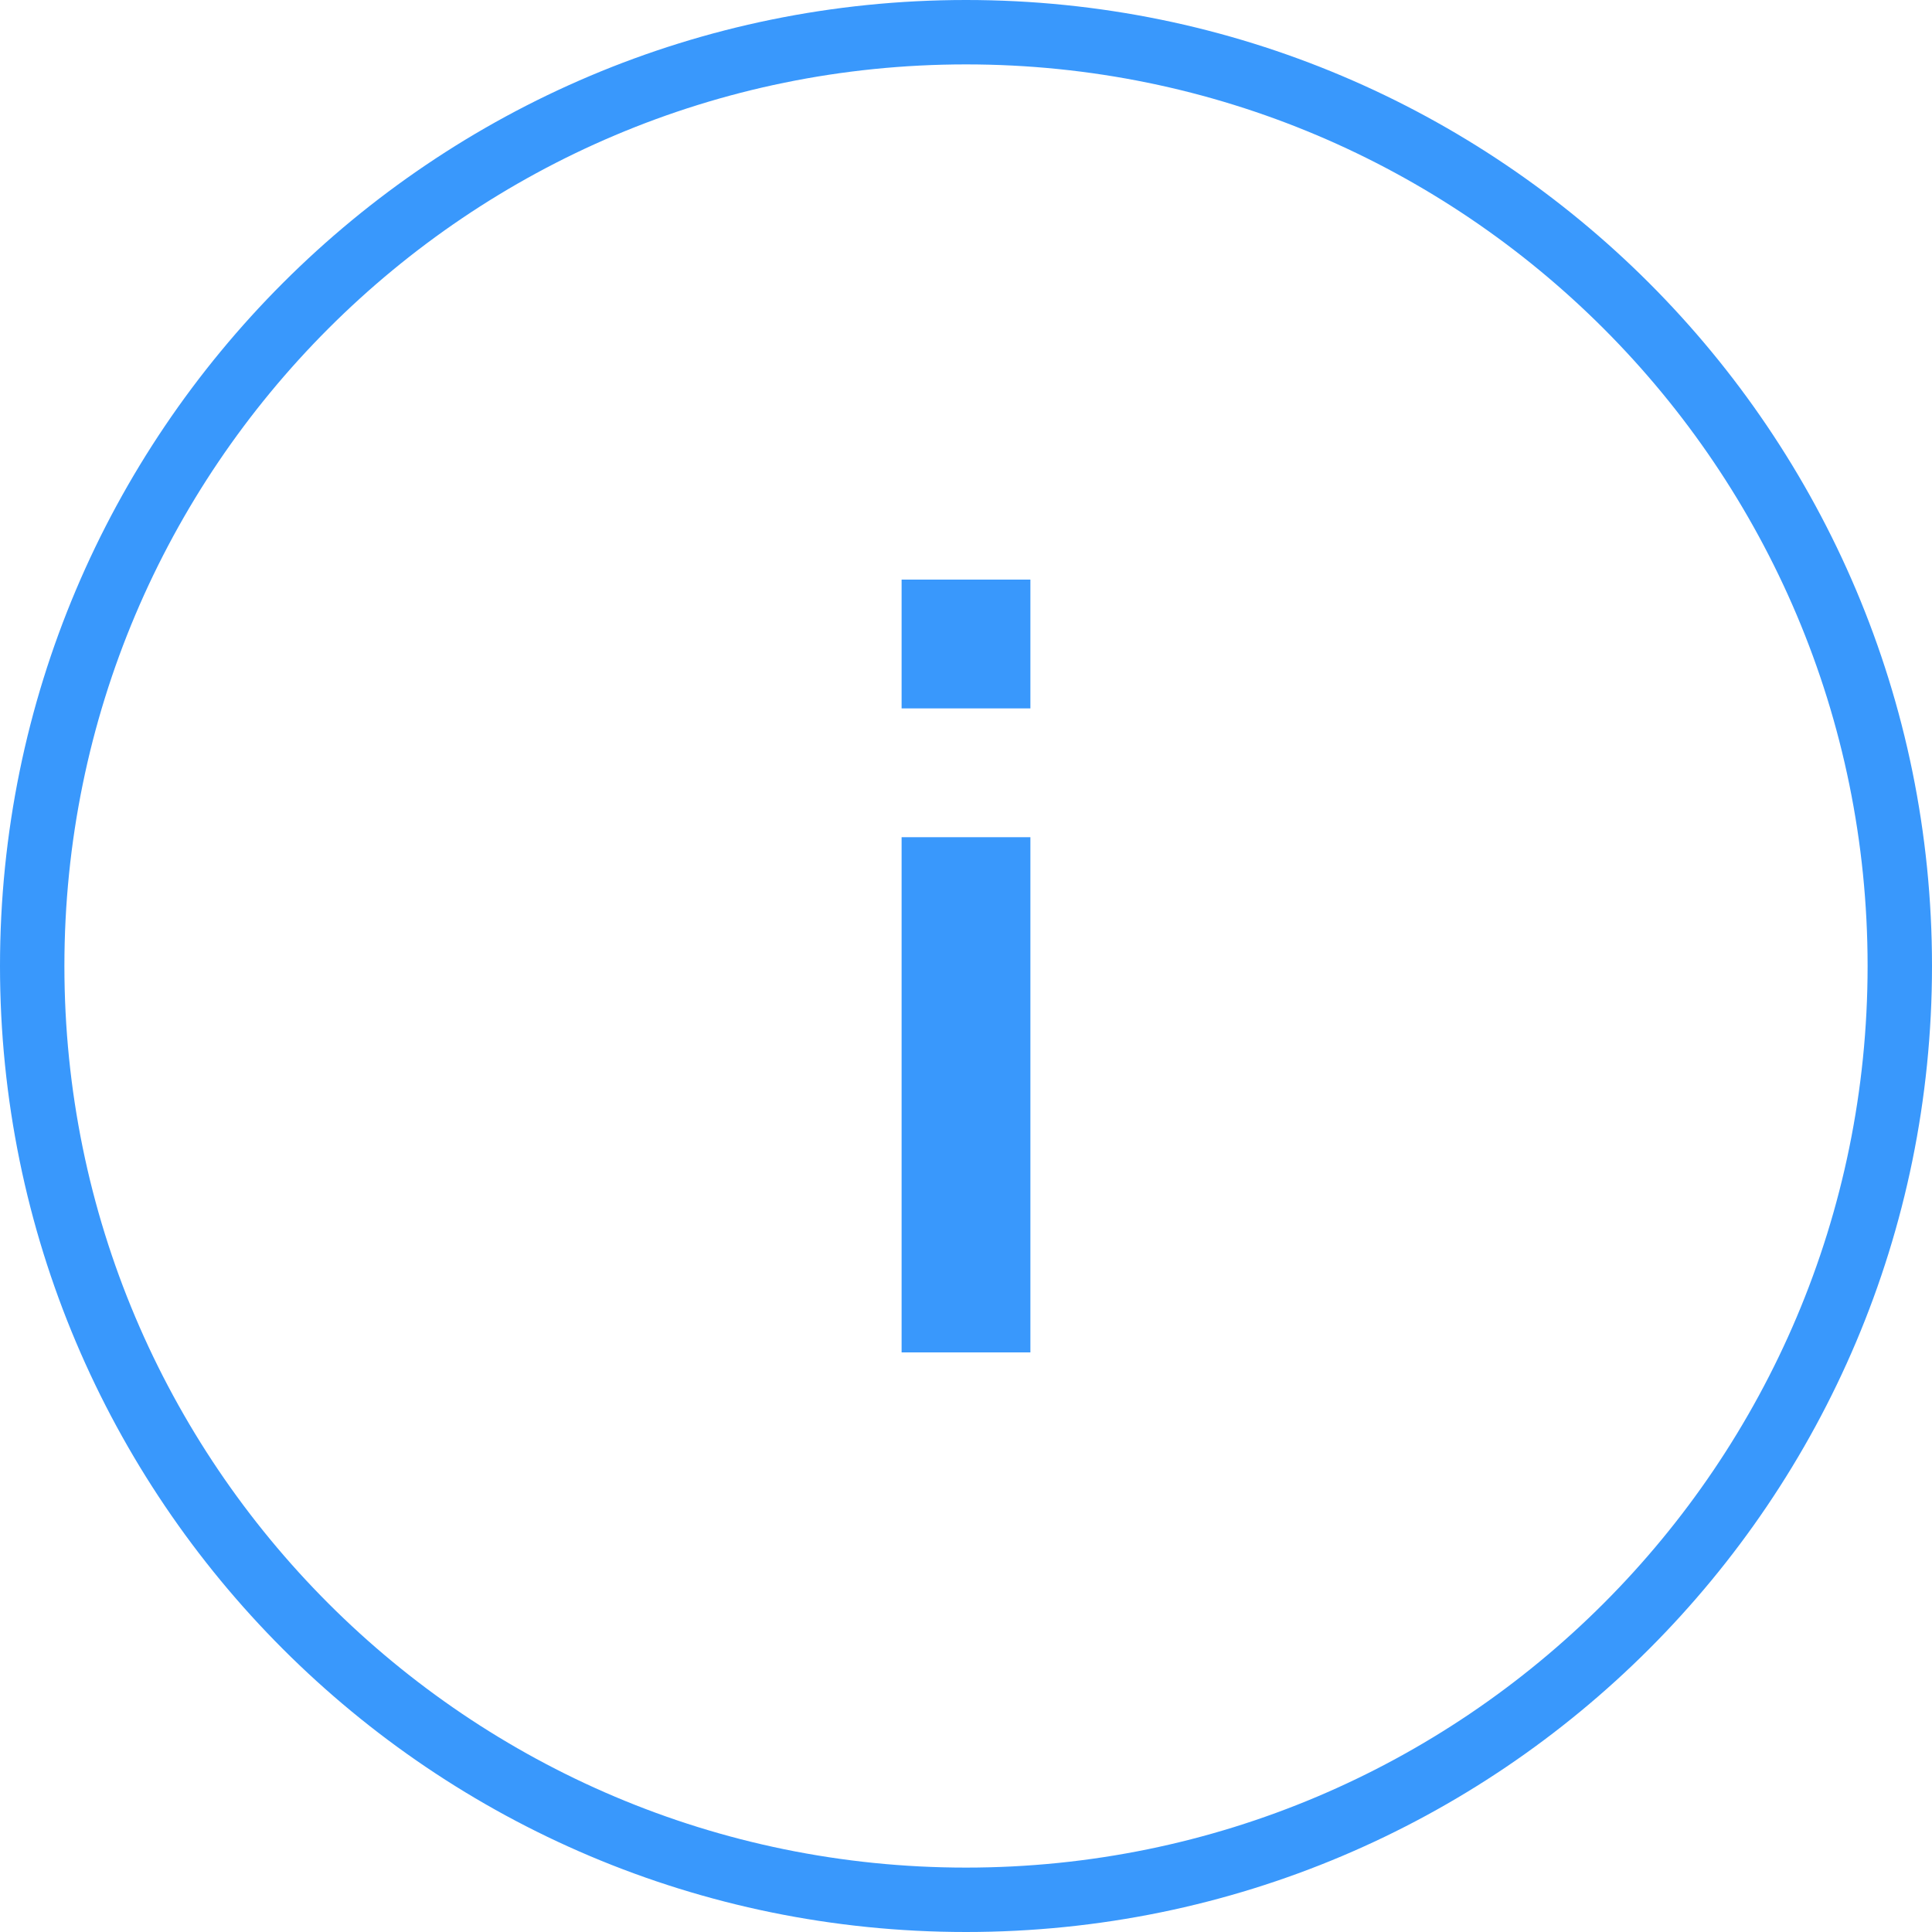
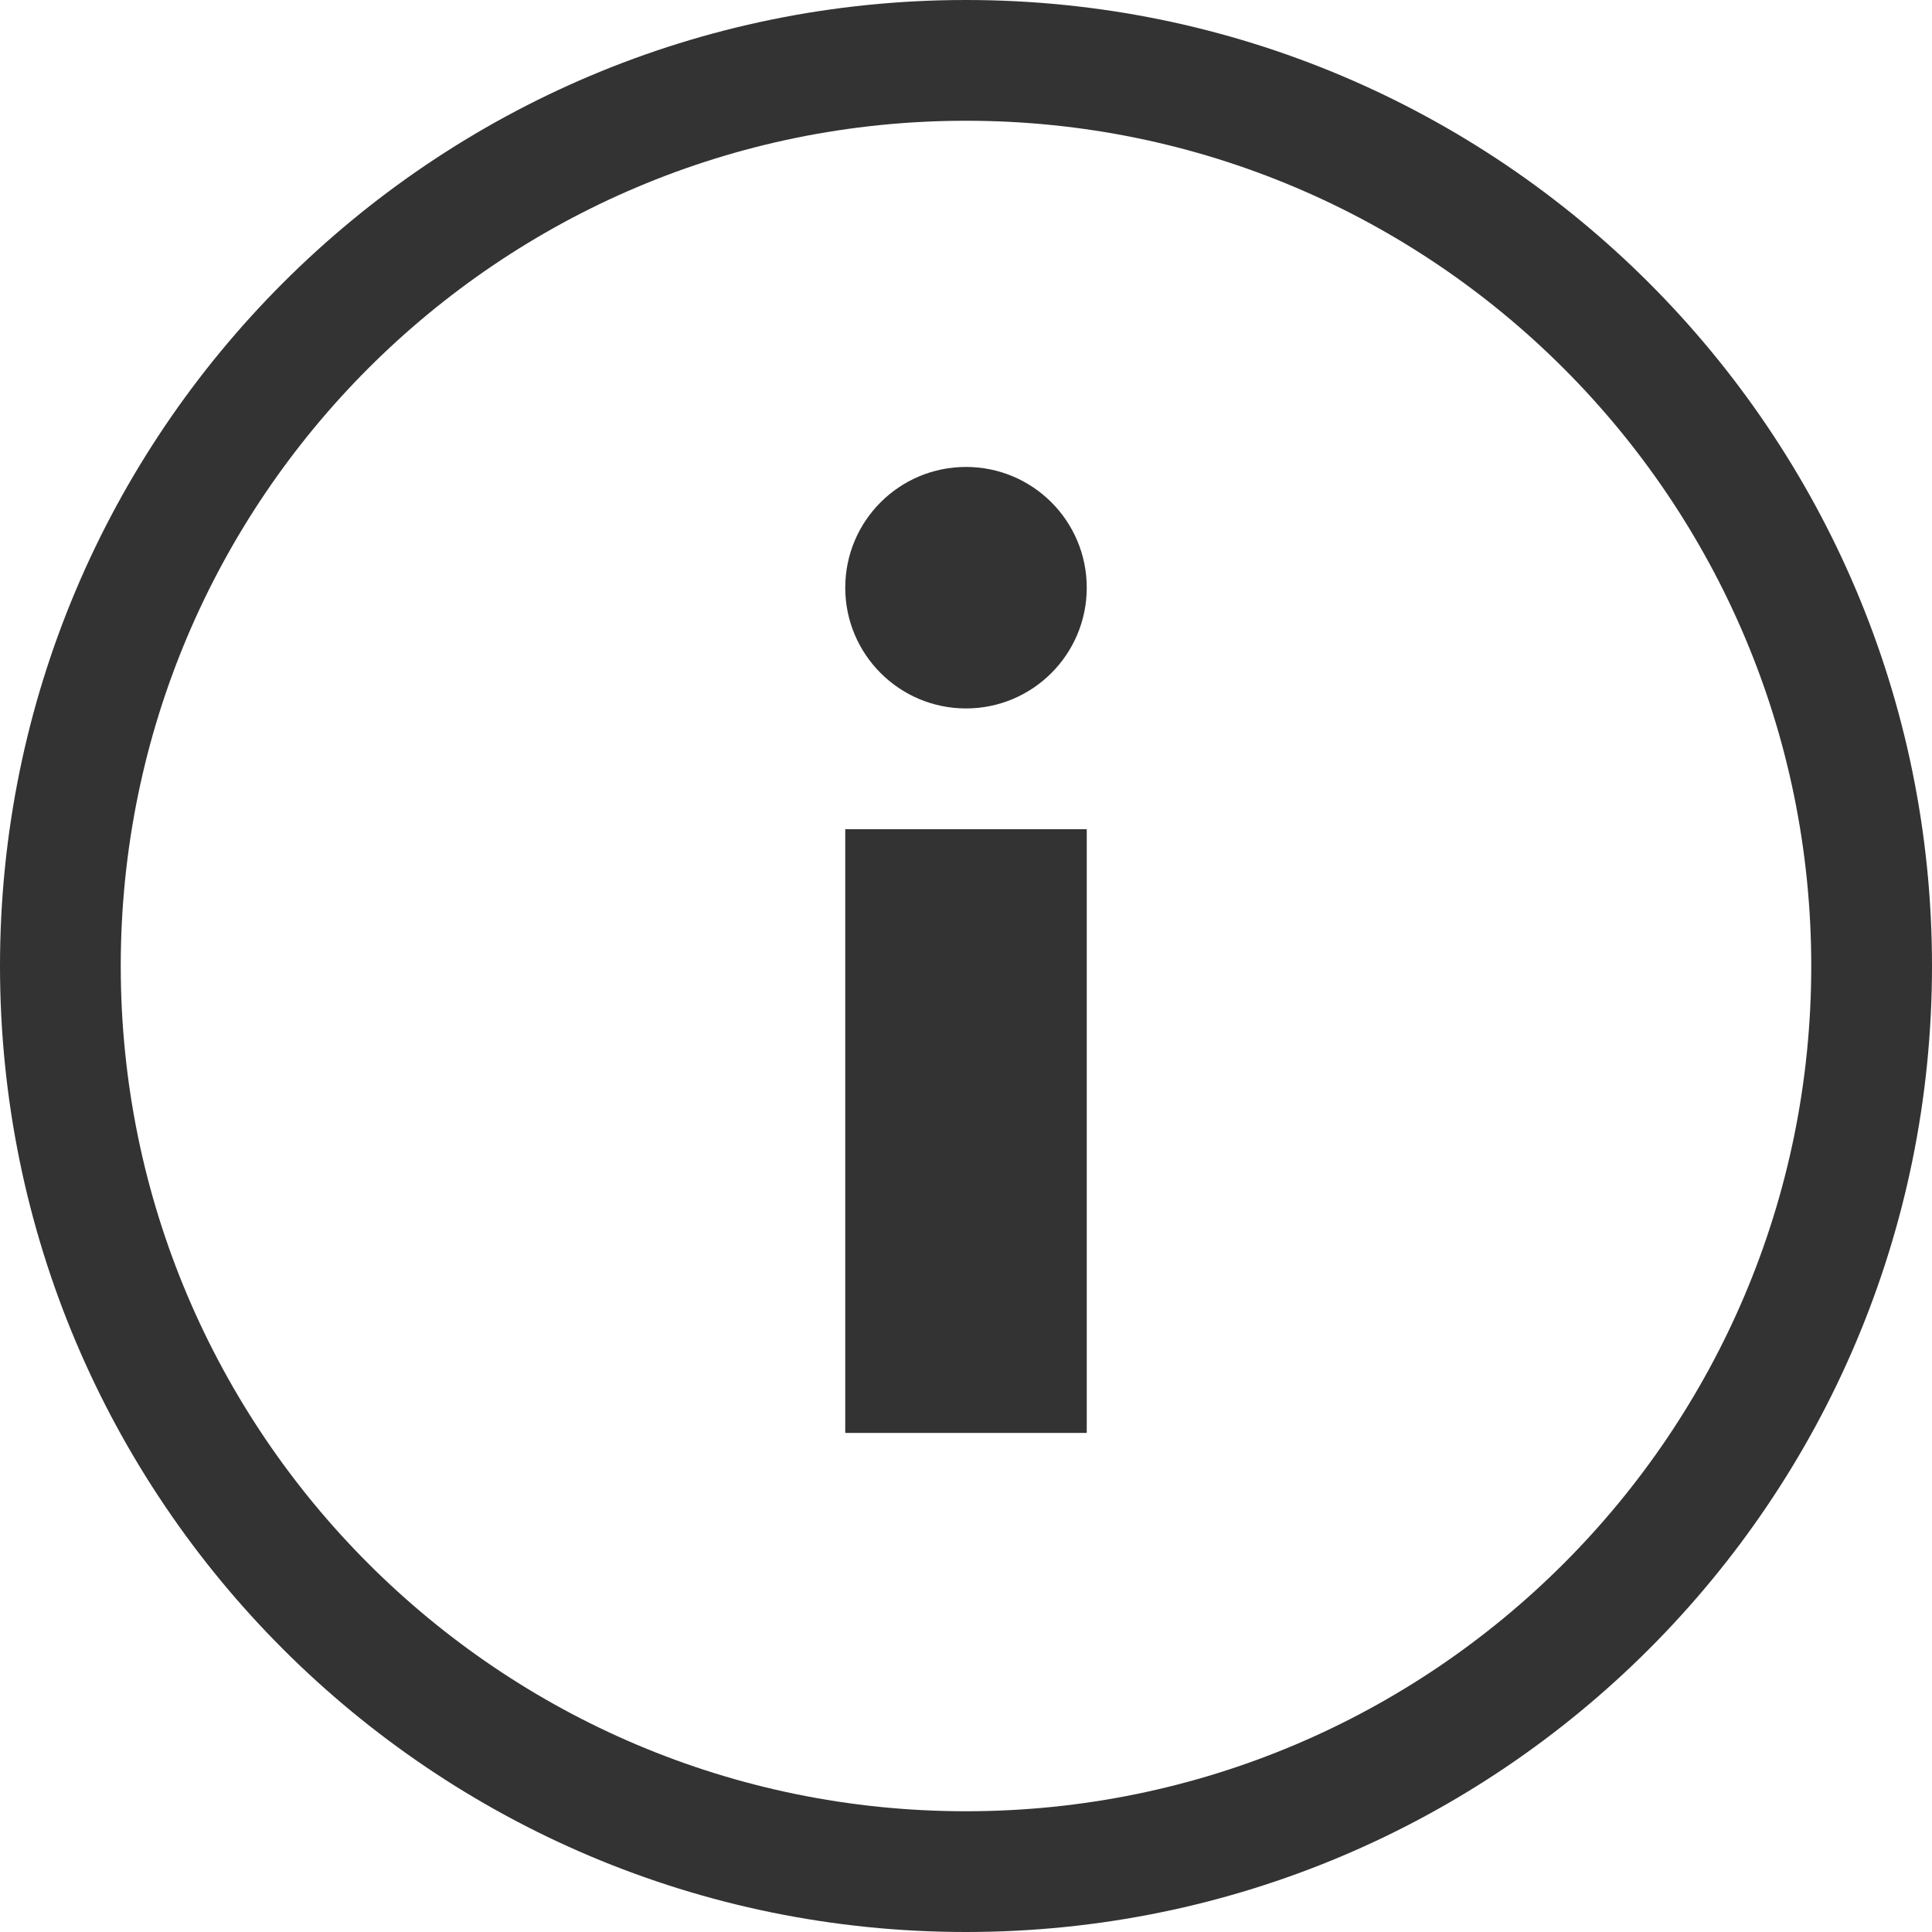
- <svg xmlns="http://www.w3.org/2000/svg" width="30px" height="30px" viewBox="0 0 30 30" version="1.1">
+ <svg xmlns="http://www.w3.org/2000/svg" width="16px" height="16px" viewBox="0 0 16 16" version="1.1">
  <defs />
-   <g id="Page-1" stroke="none" stroke-width="1" fill="none" fill-rule="evenodd">
-     <g id="组件-对话框-邓科" transform="translate(-333, -1839)" fill="#3998FC">
-       <g id="创建提醒弹窗" transform="translate(173, 1809)">
-         <g id="tip" transform="translate(160, 30)">
-           <g id="Combined-Shape">
-             <path d="M15,29 C22.732,29 29,22.732 29,15 C29,7.268 22.732,1 15,1 C7.268,1 1,7.268 1,15 C1,22.732 7.268,29 15,29 Z M15,30 C6.716,30 0,23.284 0,15 C0,6.716 6.716,0 15,0 C23.284,0 30,6.716 30,15 C30,23.284 23.284,30 15,30 Z M14,13 L14,21 L16,21 L16,13 L14,13 Z M14,9 L14,11 L16,11 L16,9 L14,9 Z" fill-rule="nonzero" />
-           </g>
-         </g>
-       </g>
+   <g id="【未公示】" stroke="none" stroke-width="1" fill="none" fill-rule="evenodd">
+     <g id="【供序章用规范】组件-图标-魏博嘉" transform="translate(-360, -1438)" fill-rule="nonzero" fill="#333333">
+       <path d="M368,1439 C364.134,1439 361,1442.134 361,1446 C361,1449.865 364.135,1453 368,1453 C371.865,1453 375,1449.865 375,1446 C375,1442.135 371.865,1439 368,1439 Z M368,1438 C372.418,1438 376,1441.582 376,1446 C376,1450.418 372.418,1454 368,1454 C363.582,1454 360,1450.418 360,1446 C360,1441.582 363.582,1438 368,1438 Z M367,1444.867 L367,1449.867 L369,1449.867 L369,1444.867 L367,1444.867 Z M368,1443.867 C368.552,1443.867 369,1443.419 369,1442.867 C369,1442.314 368.552,1441.867 368,1441.867 C367.448,1441.867 367,1442.314 367,1442.867 C367,1443.419 367.448,1443.867 368,1443.867 Z" id="信息16" />
    </g>
  </g>
</svg>
